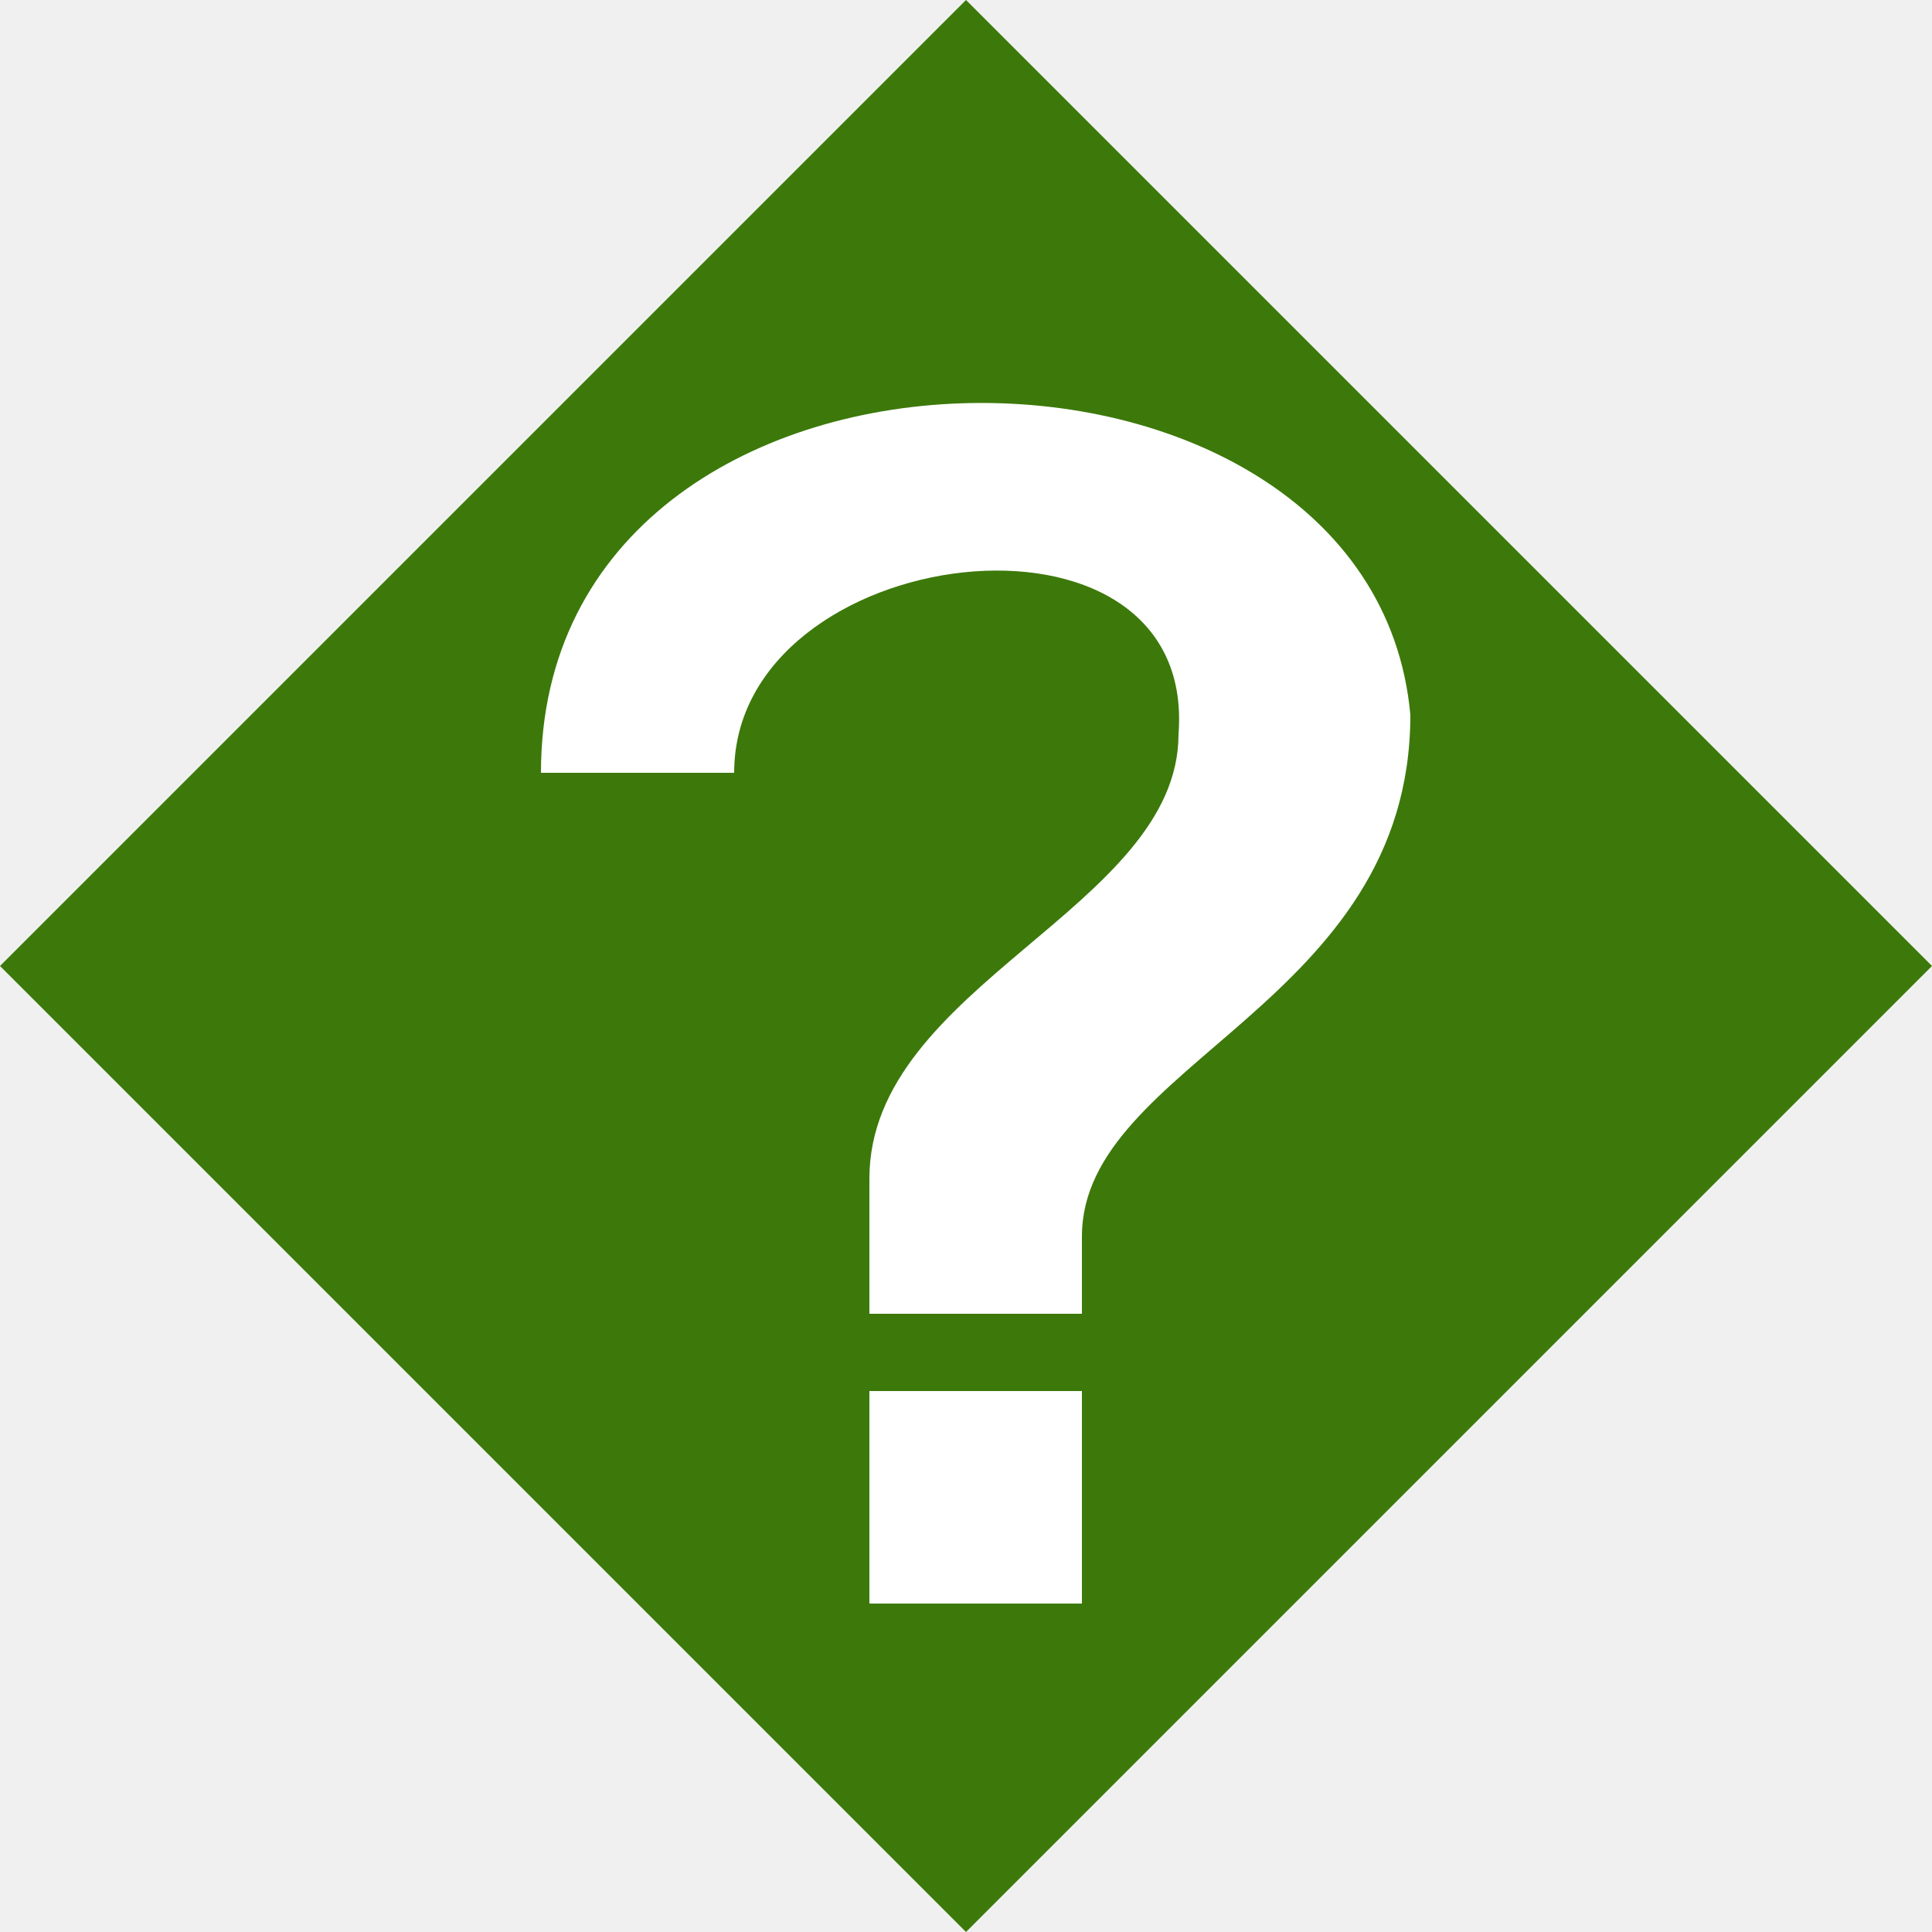
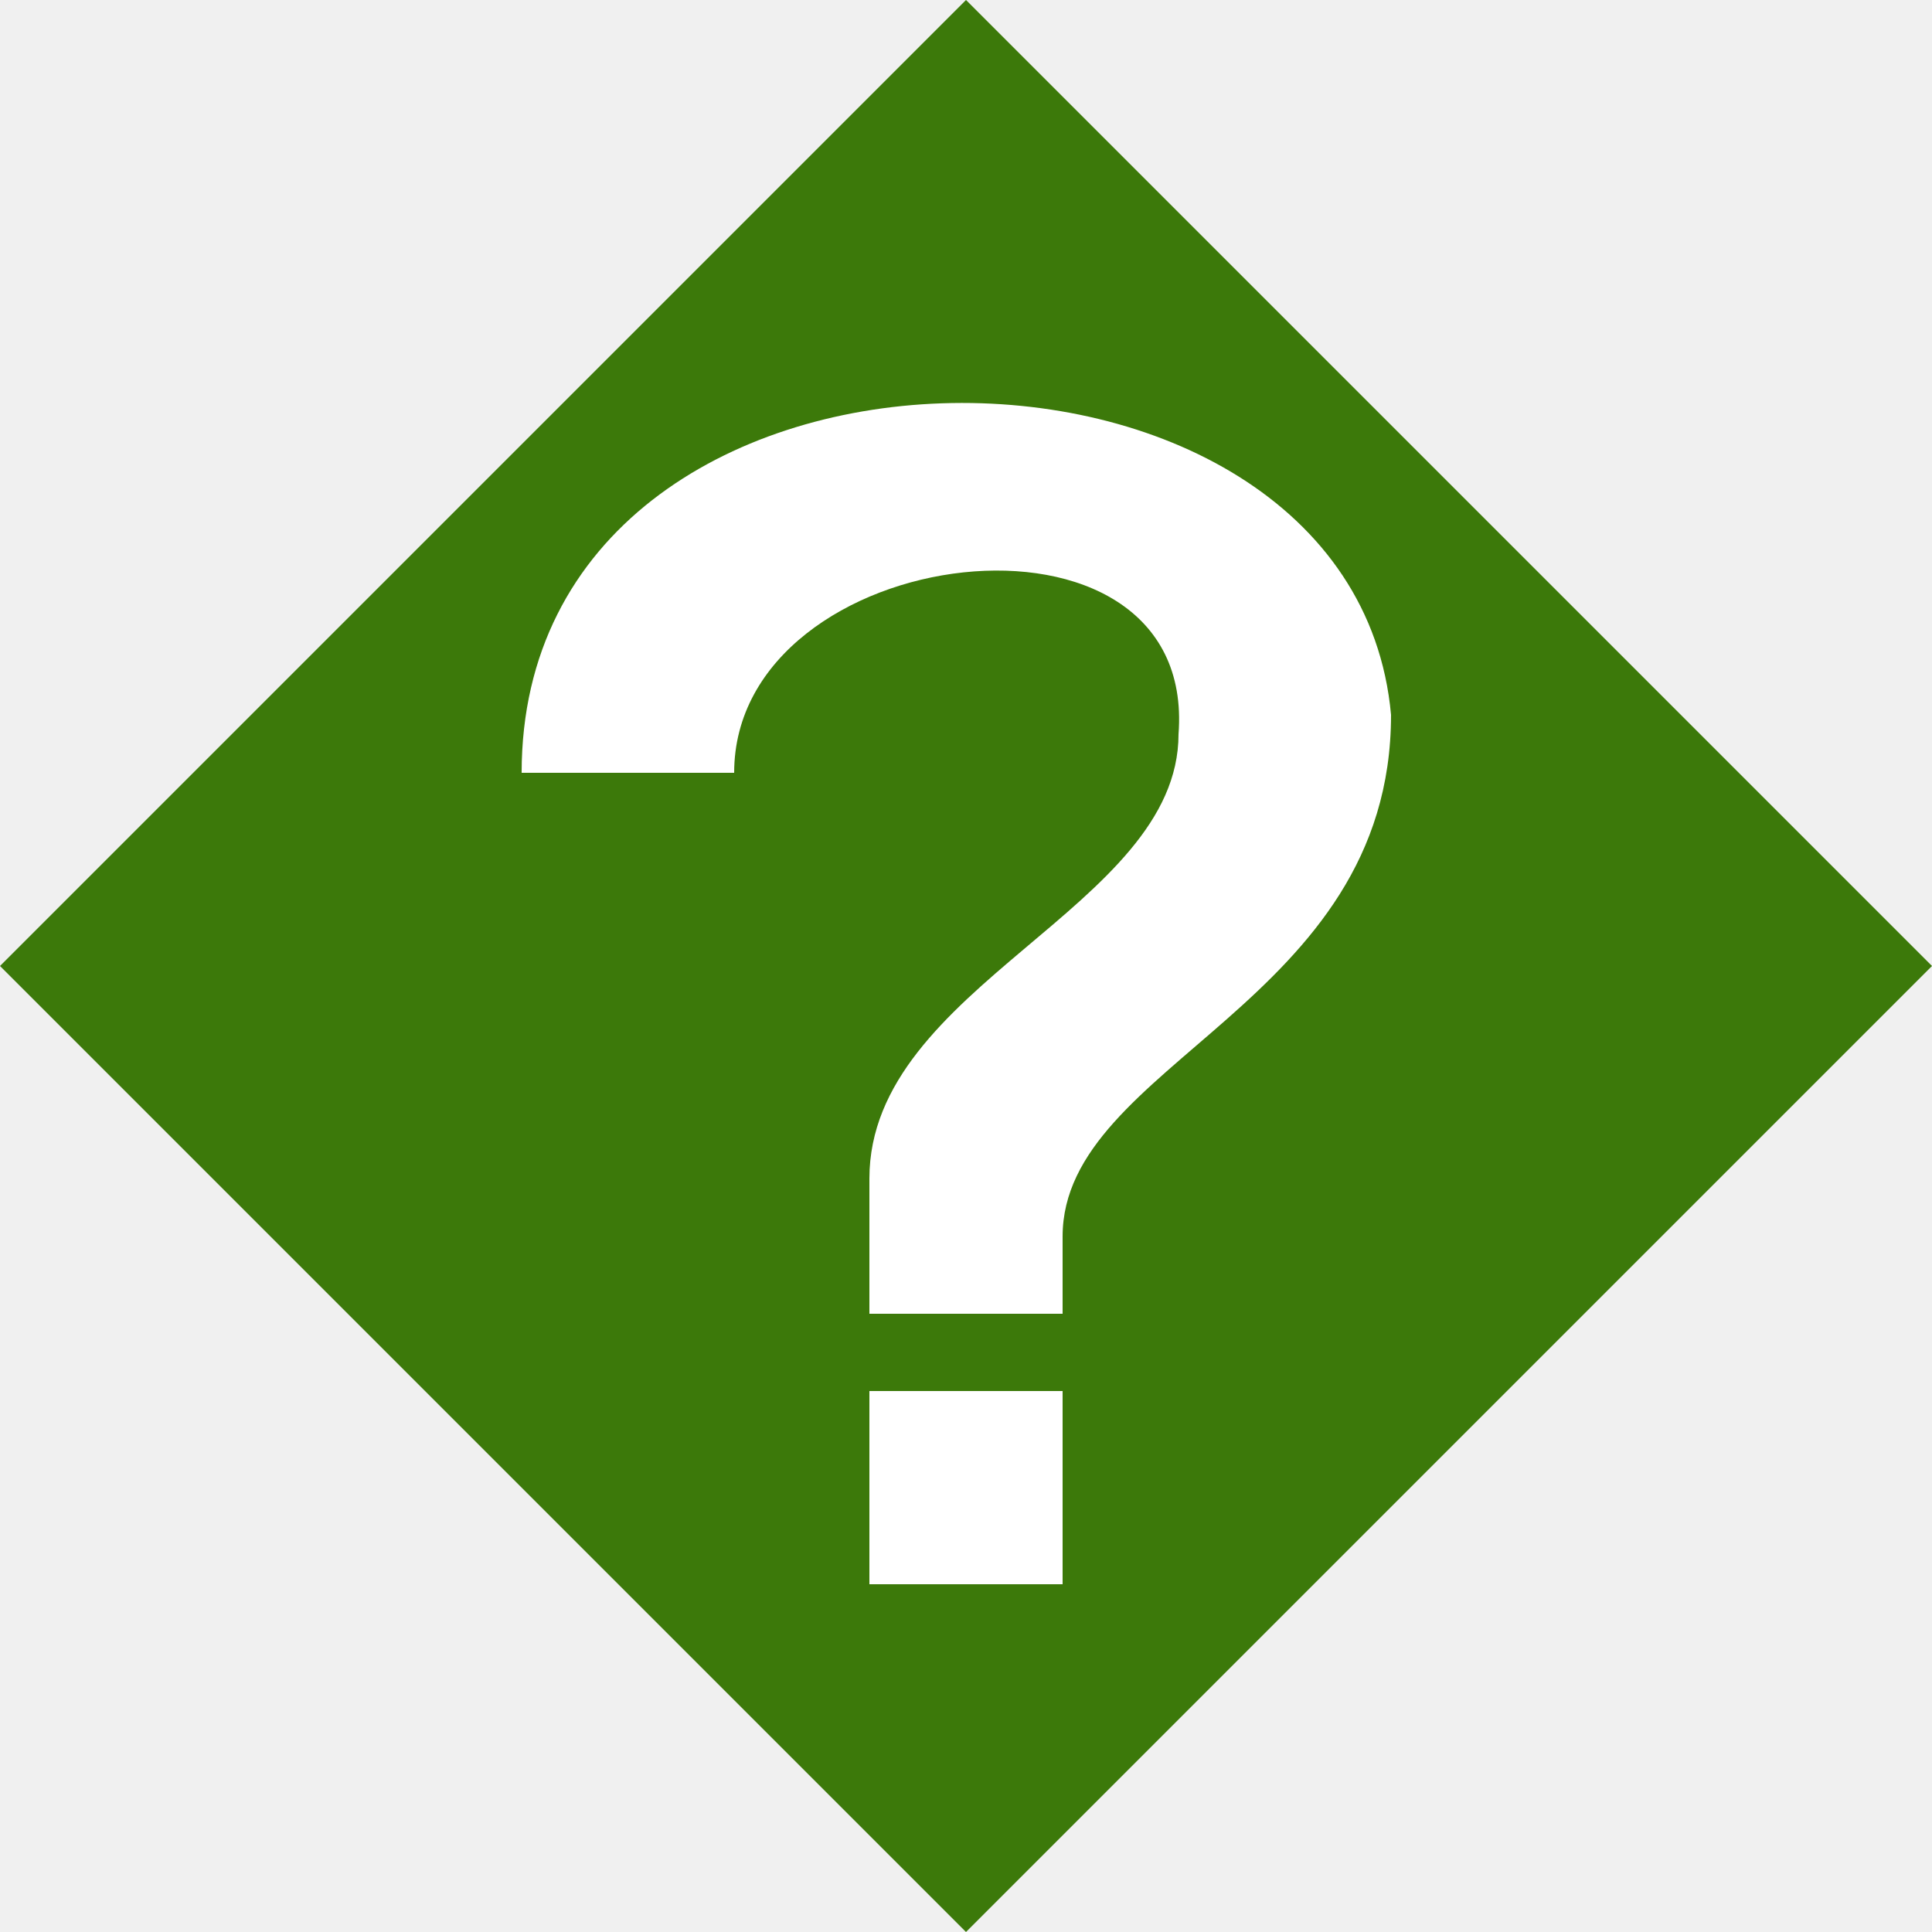
- <svg xmlns="http://www.w3.org/2000/svg" width="100" height="100" viewBox="0 0 100 100">
+ <svg xmlns="http://www.w3.org/2000/svg" viewBox="0 0 100 100">
  <path d="m50,0l50,50-50,50-50-50" fill="#3c790a" />
-   <path d="M38,40c0-12,24-15,23-2c0,9-16,13-16,23v7h11v-4c0-9,17-12,17-27c-2-22-45-22-45,3zM45,72h11v11h-11" fill="#fff" />
+   <path d="m38,40c0-12,24-15,23-2c0,9-16,13-16,23v7h10v-4c0-9,17-12,17-27c-2-22-45-22-45,3zm7,32h10v10h-10" fill="#fff" />
</svg>
